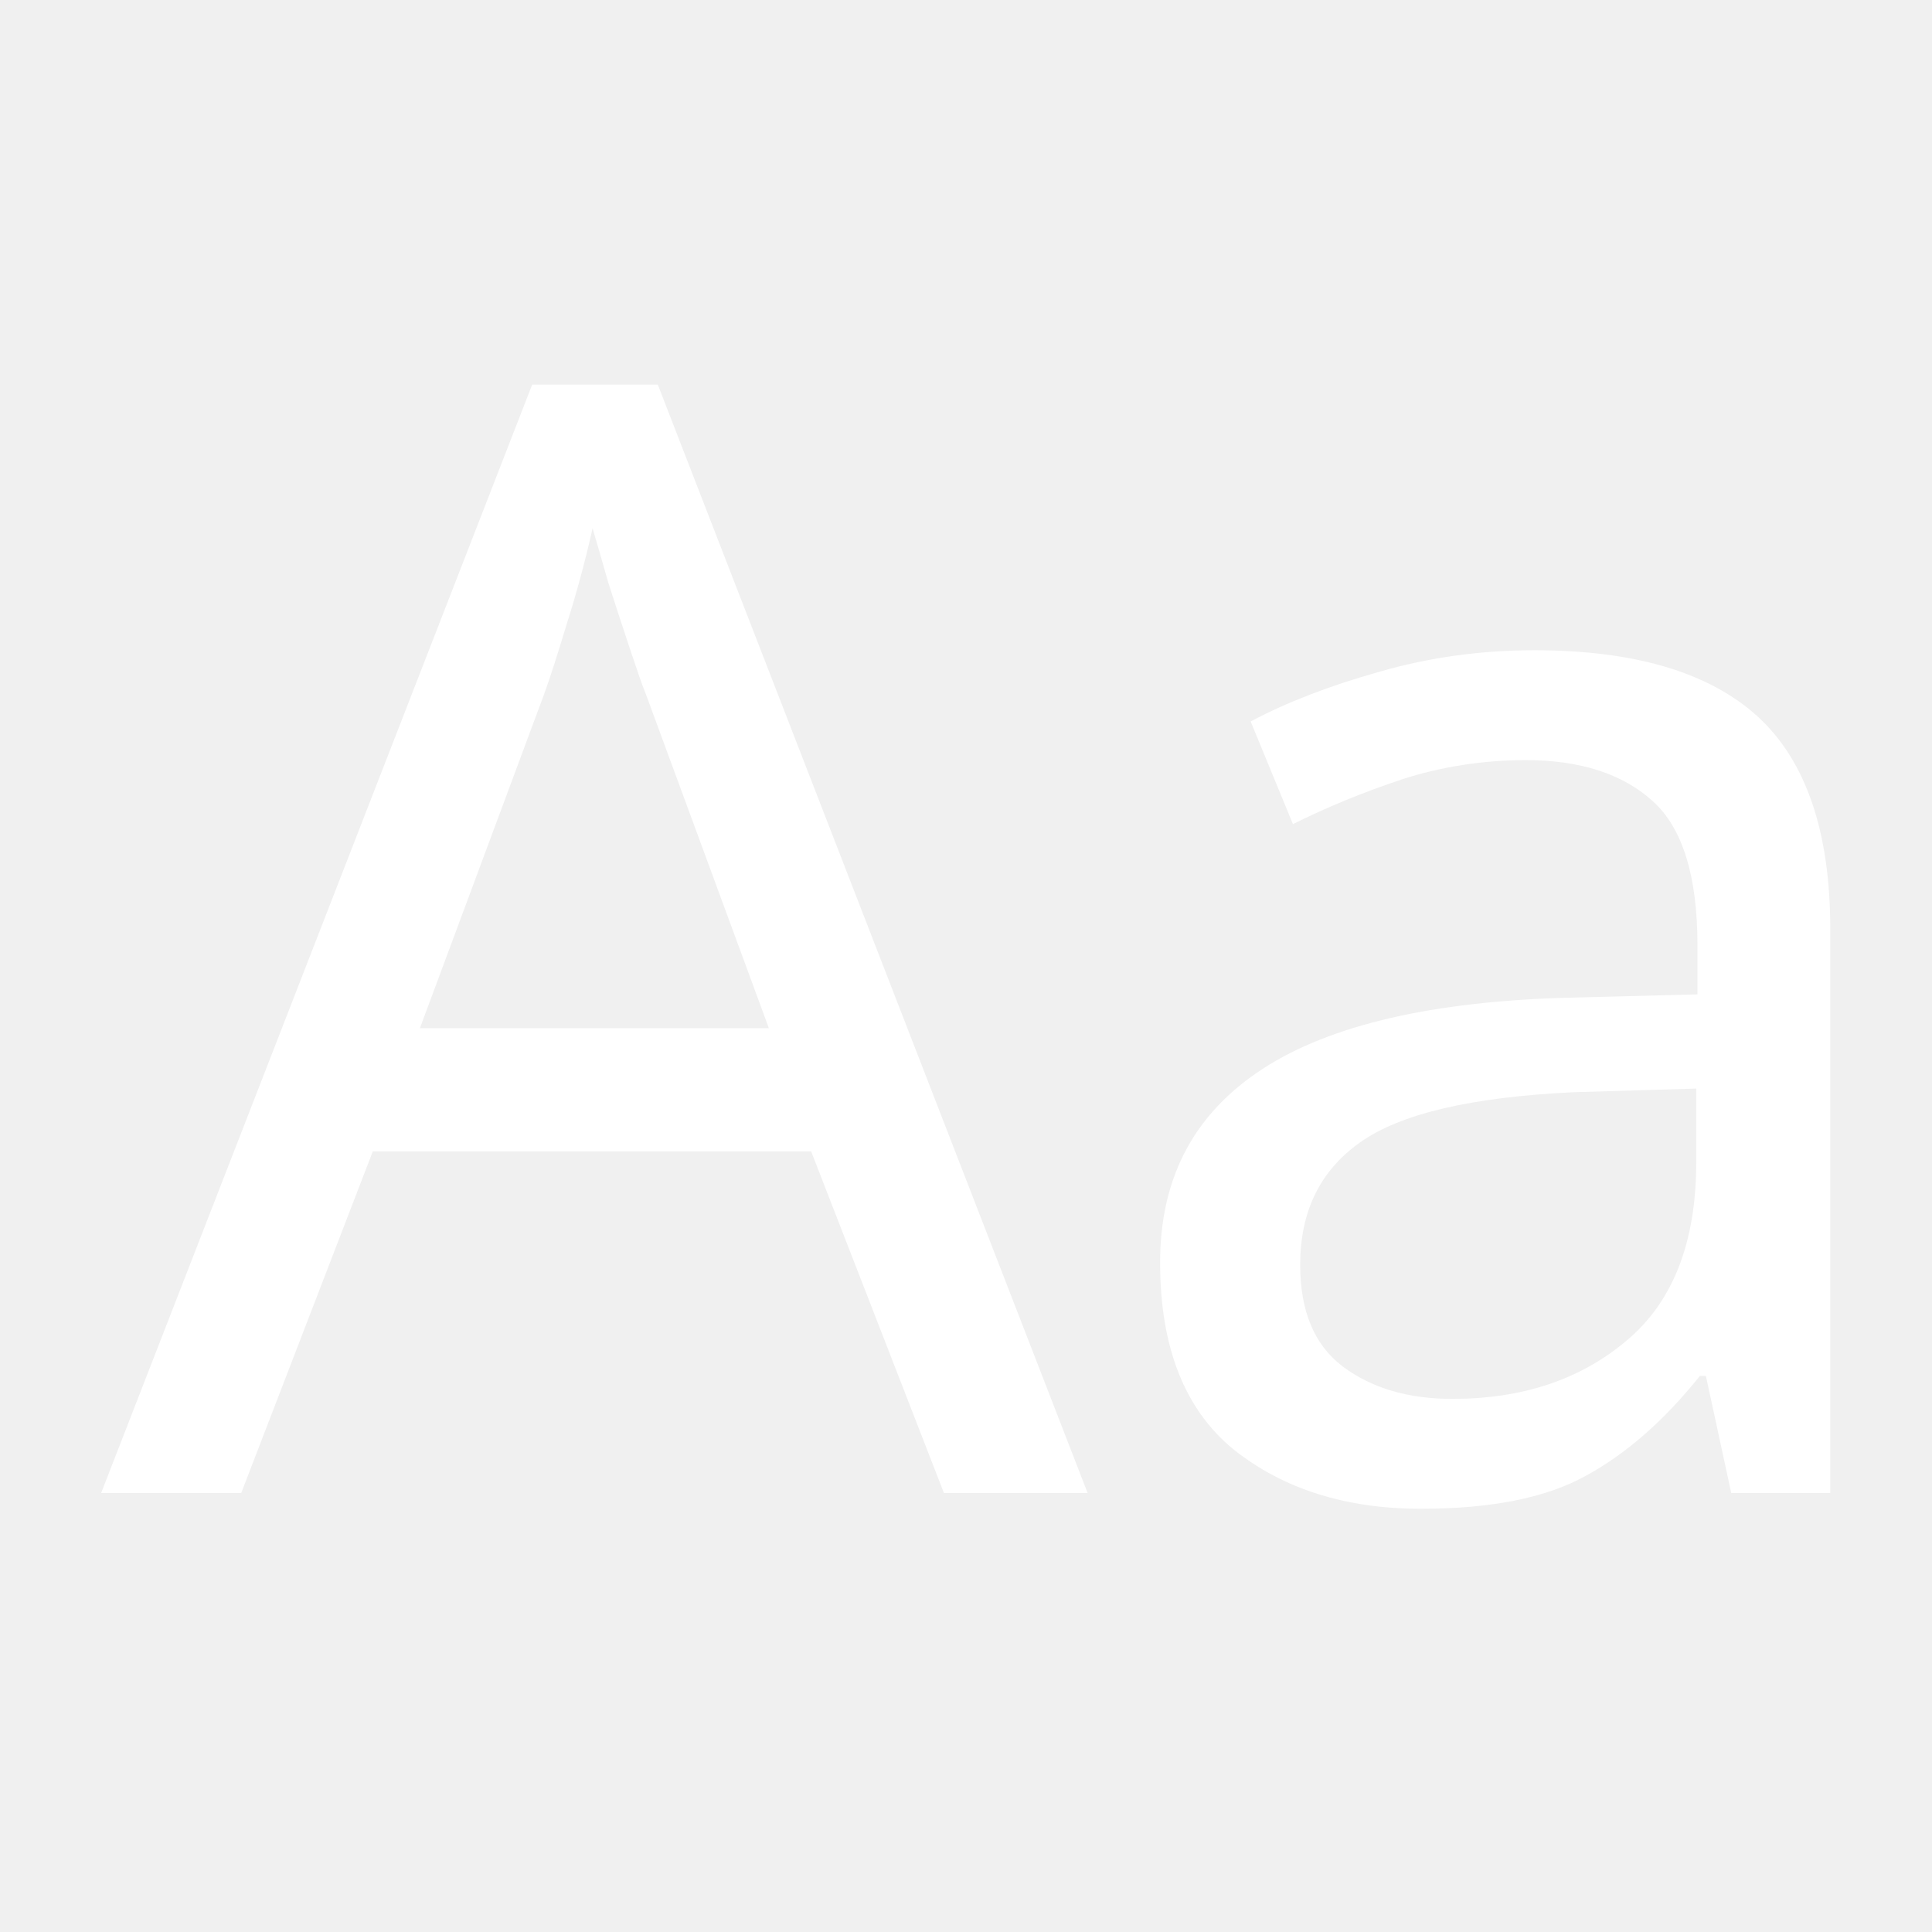
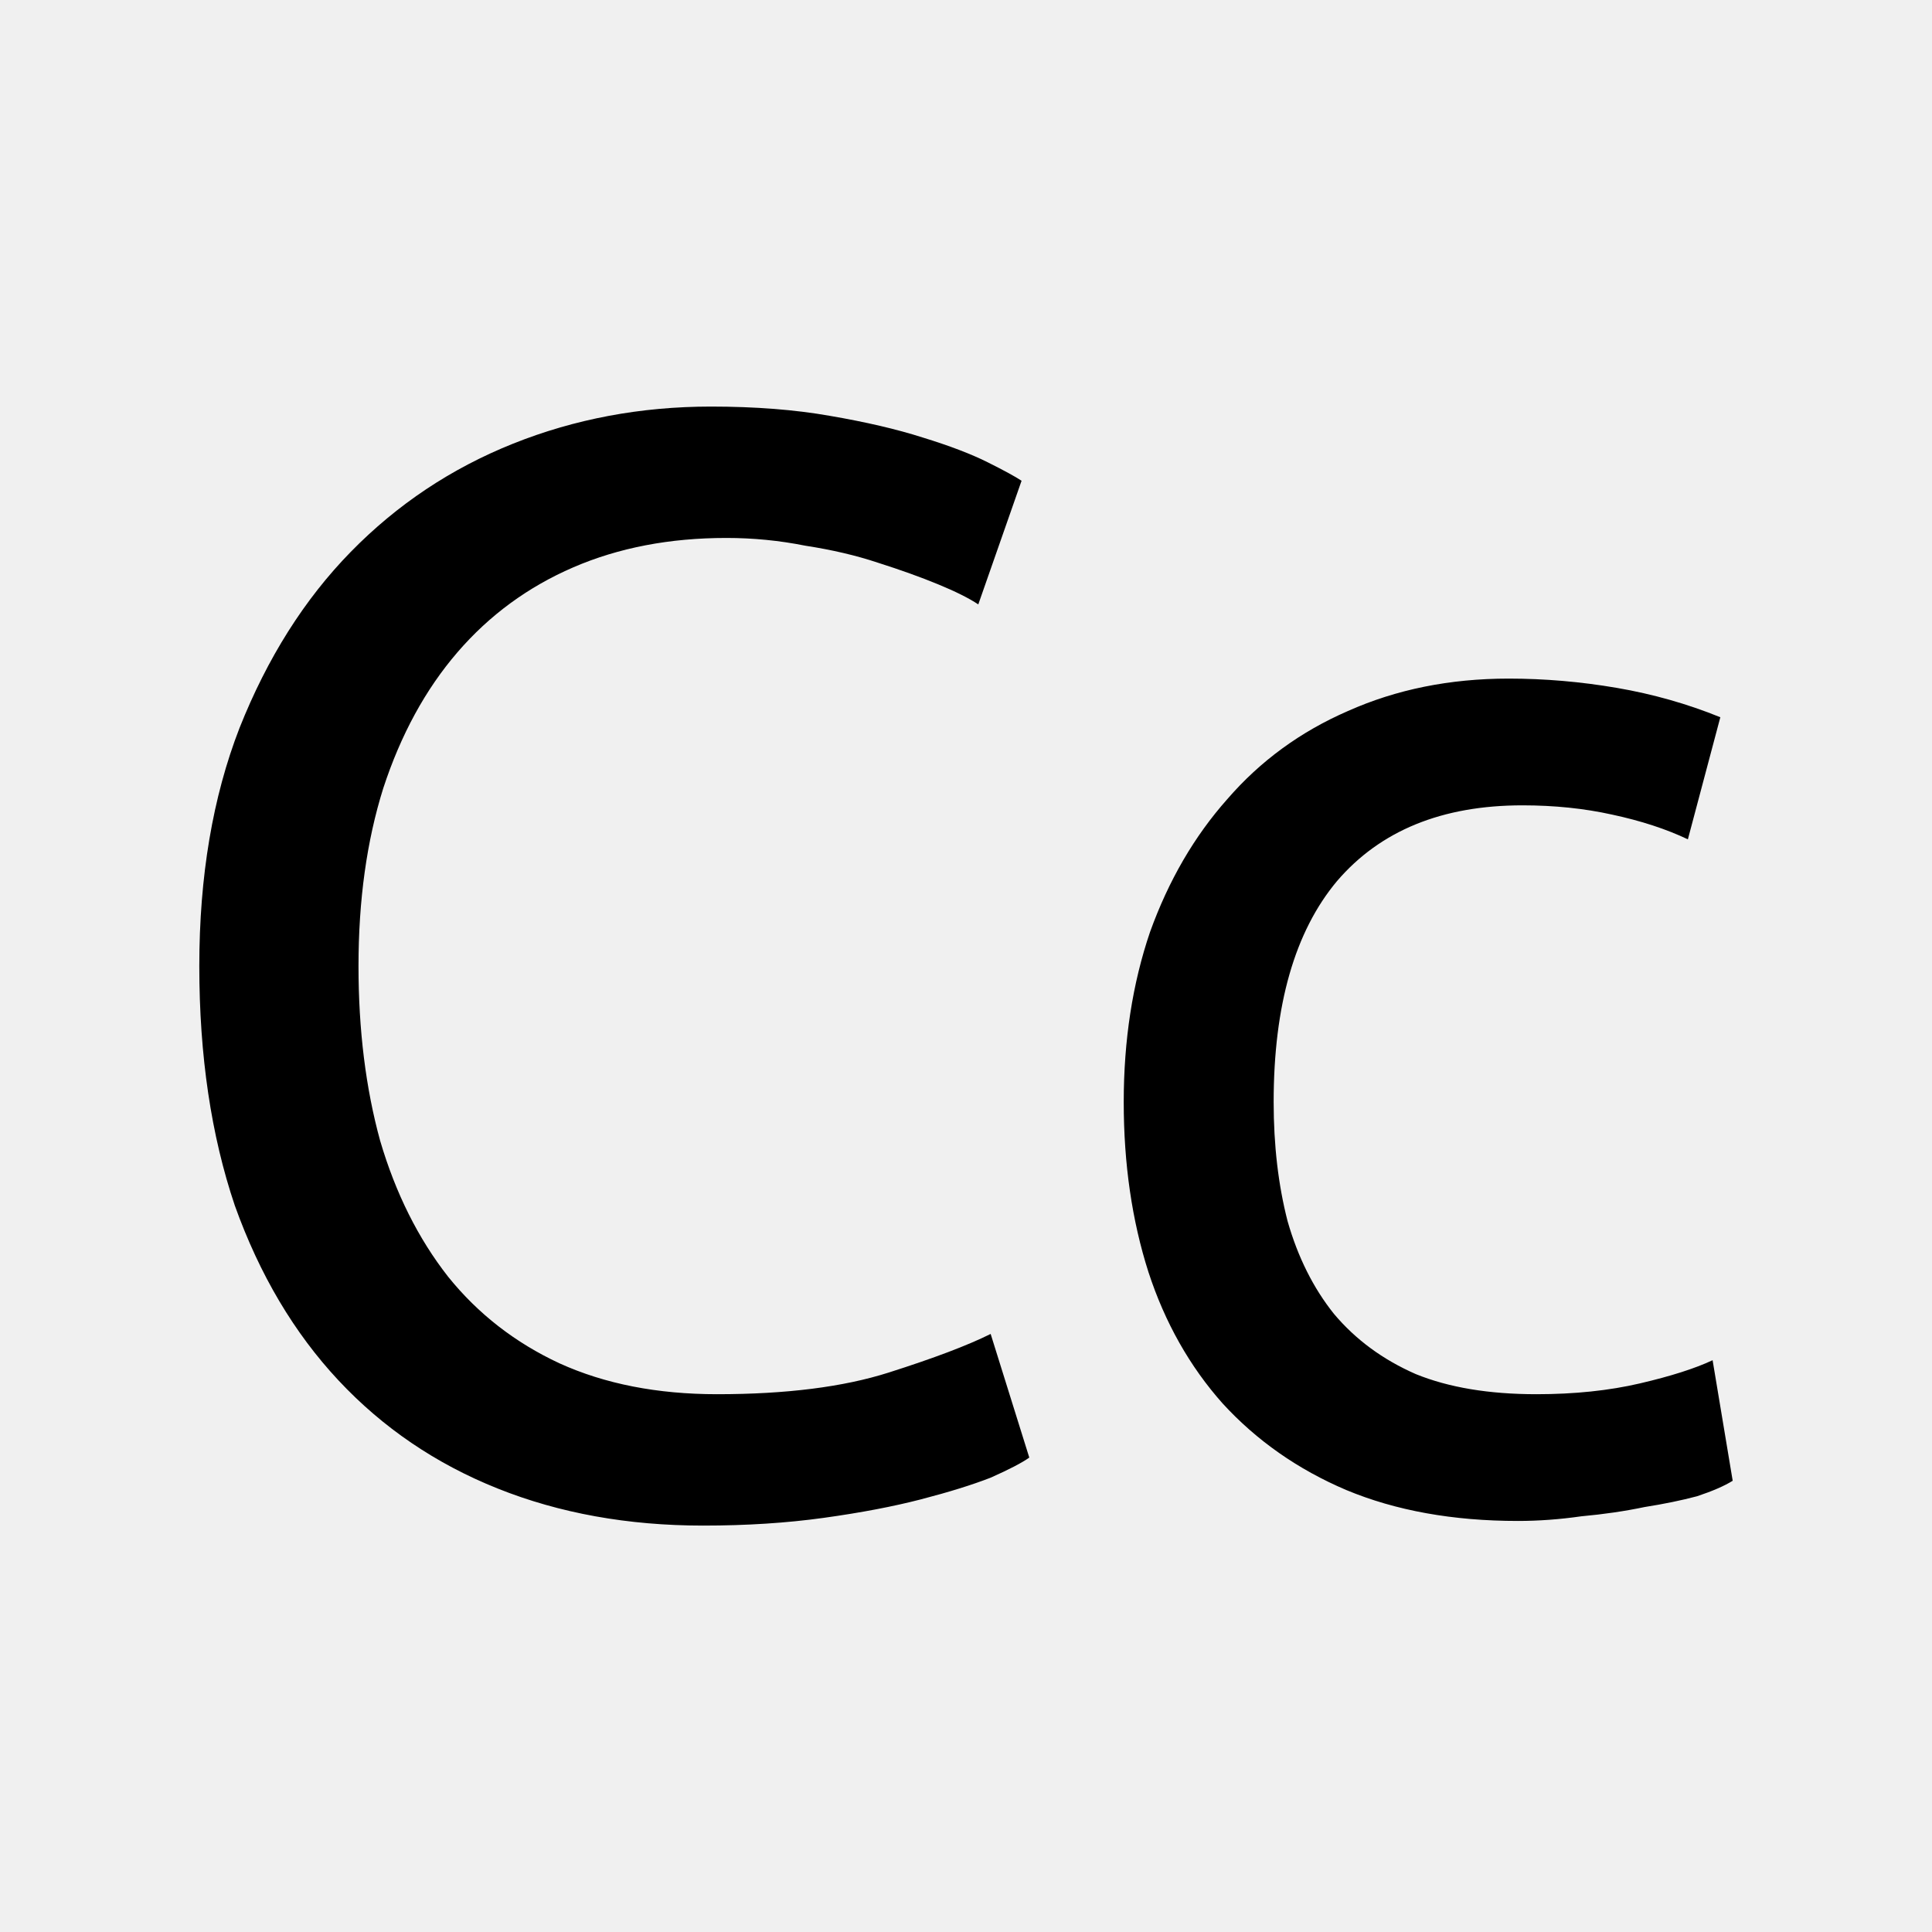
- <svg xmlns="http://www.w3.org/2000/svg" width="25" height="25" version="1.1">
-   <g display="none">
-     <rect x="1.942" y="1.942" width="22.058" height="22.058" stroke="#000" stroke-width="2.877" />
+ <svg xmlns="http://www.w3.org/2000/svg" width="25" height="25" version="1.1" id="svg38">
+   <defs id="defs38" />
+   <g display="none" id="g1">
+     <rect x="1.942" y="1.942" width="22.058" height="22.058" stroke="#000" stroke-width="2.877" id="rect1" />
  </g>
-   <g transform="translate(0 -1027.4)" display="none">
-     <path transform="translate(0 1027.4)" d="m10 2h5v13h6l-8.5 7.5-8.5-7.5h6z" fill="#fff" />
-     <path transform="translate(0 1027.4)" d="m10.5 2.5h4v13h5l-7 6.5-7-6.5h5z" fill="none" stroke="#fff" />
+   <g transform="translate(0 -1027.4)" display="none" id="g2">
+     <path transform="translate(0 1027.4)" d="m10 2h5v13h6l-8.5 7.5-8.5-7.5h6z" fill="#fff" id="path1" />
+     <path transform="translate(0 1027.4)" d="m10.5 2.5h4v13h5l-7 6.5-7-6.5h5z" fill="none" stroke="#fff" id="path2" />
  </g>
-   <g display="none">
-     <path d="m5 6h15l-7.5 13z" fill="#fff" />
-     <g transform="translate(-1,1)" stroke="#fff">
-       <path d="m16 3 7 7-10.5 10.5h-3l-5.5-5.5z" fill="none" />
-       <path d="m16 3 7 7-7 7-7-7z" fill="#fff" />
+   <g display="none" id="g34">
+     <path d="m5 6h15l-7.5 13z" fill="#fff" id="path3" />
+     <g transform="translate(-1,1)" stroke="#fff" id="g5">
+       <path d="m16 3 7 7-10.5 10.5h-3l-5.5-5.5z" fill="none" id="path4" />
+       <path d="m16 3 7 7-7 7-7-7z" fill="#fff" id="path5" />
    </g>
-     <g>
-       <path d="m16 4 3 3v-3z" fill="#fffffb" />
-       <path d="m6 4v17h13v-12l-5-5zm3 11h1v2h2v1h-2v2h-1v-2h-2v-1h2z" fill="#fff" />
-       <path d="m3 20 2 2 9-9 4 4 5-5-10-10-5 5 4 4" fill="#fffffb" />
-       <path d="m12.5 5v15" fill="#fff" stroke="#fff" stroke-width="3" />
-       <path d="m5 12.5h15" fill="#fff" stroke="#fffff8" stroke-width="3" />
+     <g id="g10">
+       <path d="m16 4 3 3v-3z" fill="#fffffb" id="path6" />
+       <path d="m6 4v17h13v-12l-5-5zm3 11h1v2h2v1h-2v2h-1v-2h-2v-1h2z" fill="#fff" id="path7" />
+       <path d="m3 20 2 2 9-9 4 4 5-5-10-10-5 5 4 4" fill="#fffffb" id="path8" />
+       <path d="m12.5 5v15" fill="#fff" stroke="#fff" stroke-width="3" id="path9" />
+       <path d="m5 12.5h15" fill="#fff" stroke="#fffff8" stroke-width="3" id="path10" />
    </g>
-     <circle cx="12.5" cy="12.5" r="9.13" fill="none" stroke="#fffff6" stroke-width="2.739" />
-     <path d="m6 6 13 13" fill="none" stroke="#fffff6" stroke-width="3" />
-     <g fill="#fffffb">
-       <path d="m5 4v17h15v-15l-2-2zm3 1h9v5h-9zm-1 8h11v7h-11z" />
-       <rect x="14" y="6" width="2" height="3" />
-       <path d="m8 15h9v-1h-9z" />
-       <path d="m8 16v1h9v-1h-9" />
-       <path d="m8 18v1h9v-1z" />
+     <circle cx="12.5" cy="12.5" r="9.13" fill="none" stroke="#fffff6" stroke-width="2.739" id="circle10" />
+     <path d="m6 6 13 13" fill="none" stroke="#fffff6" stroke-width="3" id="path11" />
+     <g fill="#fffffb" id="g15">
+       <path d="m5 4v17h15v-15l-2-2zm3 1h9v5h-9zm-1 8h11v7h-11z" id="path12" />
+       <rect x="14" y="6" width="2" height="3" id="rect12" />
+       <path d="m8 15h9v-1h-9z" id="path13" />
+       <path d="m8 16v1h9v-1h-9" id="path14" />
+       <path d="m8 18v1h9v-1z" id="path15" />
    </g>
-     <g fill="#fff">
-       <path d="m3 6v17h15v-15l-2-2zm3 1h9v5h-9zm-1 8h11v7h-11z" display="inline" />
-       <rect x="12" y="8" width="2" height="3" display="inline" />
-       <path d="m6 17h9v-1h-9z" display="inline" />
-       <path d="m6 18v1h9v-1h-9" display="inline" />
-       <path d="m6 20v1h9v-1z" display="inline" />
+     <g fill="#fff" id="g19">
+       <path d="m3 6v17h15v-15l-2-2zm3 1h9v5h-9zm-1 8h11v7h-11z" display="inline" id="path16" />
+       <rect x="12" y="8" width="2" height="3" display="inline" id="rect16" />
+       <path d="m6 17h9v-1h-9z" display="inline" id="path17" />
+       <path d="m6 18v1h9v-1h-9" display="inline" id="path18" />
+       <path d="m6 20v1h9v-1z" display="inline" id="path19" />
    </g>
-     <path d="m5.5 6v-1.5h12l2 2v14h-1.5" fill="none" stroke="#ffffef" />
-     <path d="m7.5 4v-1.5h12l2 2v14h-1.5" display="inline" fill="none" stroke="#ffffef" />
-     <path d="m4 7v14h14v-7.627l-1 1.182v5.445h-12v-12h9.685l0.846-1z" color="#000000" color-rendering="auto" display="inline" fill="#fff" image-rendering="auto" shape-rendering="auto" solid-color="#000000" style="isolation:auto;mix-blend-mode:normal;text-decoration-color:#000000;text-decoration-line:none;text-decoration-style:solid;text-indent:0;text-transform:none;white-space:normal" />
-     <path d="m7 12 4 5 11-13" fill="none" stroke="#fff" stroke-width="3" />
-     <g fill="#fff">
-       <path d="m4 20v1h9v-16h8v-1h-9v16h-8" />
-       <path d="m8 14 1 1 3-3h1l3 3 1-1-4-4h-1z" />
-       <path d="m21 20v1h-9v-16h-8v-1h9v16h8" />
-       <path d="m17 11-1-1-3 3h-1l-3-3-1 1 4 4h1z" />
-       <path d="m4 4v1h17v-1z" />
-       <path d="m4 20v1h17v-1z" />
+     <path d="m5.5 6v-1.5h12l2 2v14h-1.5" fill="none" stroke="#ffffef" id="path20" />
+     <path d="m7.5 4v-1.5h12l2 2v14h-1.5" display="inline" fill="none" stroke="#ffffef" id="path21" />
+     <path d="m4 7v14h14v-7.627l-1 1.182v5.445h-12v-12h9.685l0.846-1z" color="#000000" color-rendering="auto" display="inline" fill="#fff" image-rendering="auto" shape-rendering="auto" style="isolation:auto;mix-blend-mode:normal;text-decoration-color:#000000;text-decoration-line:none;text-decoration-style:solid;text-indent:0;text-transform:none;white-space:normal" id="path22" />
+     <path d="m7 12 4 5 11-13" fill="none" stroke="#fff" stroke-width="3" id="path23" />
+     <g fill="#fff" id="g29">
+       <path d="m4 20v1h9v-16h8v-1h-9v16h-8" id="path24" />
+       <path d="m8 14 1 1 3-3h1l3 3 1-1-4-4h-1z" id="path25" />
+       <path d="m21 20v1h-9v-16h-8v-1h9v16h8" id="path26" />
+       <path d="m17 11-1-1-3 3h-1l-3-3-1 1 4 4h1z" id="path27" />
+       <path d="m4 4v1h17v-1z" id="path28" />
+       <path d="m4 20v1h17v-1z" id="path29" />
    </g>
-     <g>
-       <path d="m12.5 6a6.5 6.5 0 0 0-0.5 0.021v3.978h2v5h-2v3.975a6.5 6.5 0 0 0 0.5 0.025 6.5 6.5 0 0 0 6.316-5h3.184v-3h-3.184a6.5 6.5 0 0 0-6.316-5zm-1.5 0.184a6.5 6.5 0 0 0-4.82 4.816h-3.18v3h3.186a6.5 6.5 0 0 0 4.814 4.816v-4.816h2v-3h-2z" fill="#ffffe7" />
-       <path d="m12.5 4a8.5 8.5 0 0 0-7.49 4.496l1.496 1.496a6.5 6.5 0 0 1 5.994-3.992 6.5 6.5 0 0 1 6.408 5.408l-1.408-1.408-1 1 3.5 3.5 3.5-3.5-1-1-1.572 1.572a8.5 8.5 0 0 0-8.428-7.572zm-7.5 6.5-3.5 3.5 1 1 1.572-1.572a8.5 8.5 0 0 0 8.428 7.572 8.5 8.5 0 0 0 7.459-4.441l-1.482-1.508a6.5 6.5 0 0 1-5.977 3.949 6.5 6.5 0 0 1-6.408-5.408l1.408 1.408 1-1z" display="inline" fill="#fff" />
-       <path d="m12.5 4a8.5 8.5 0 0 0-7.49 4.496l1.496 1.496a6.5 6.5 0 0 1 5.994-3.992 6.5 6.5 0 0 1 6.408 5.408l-1.408-1.408-1 1 3.5 3.5 3.5-3.5-1-1-1.572 1.572a8.5 8.5 0 0 0-8.428-7.572zm-7.5 6.5-3.5 3.5 1 1 1.572-1.572a8.5 8.5 0 0 0 8.428 7.572 8.5 8.5 0 0 0 7.459-4.441l-1.482-1.508a6.5 6.5 0 0 1-5.977 3.949 6.5 6.5 0 0 1-6.408-5.408l1.408 1.408 1-1z" display="inline" fill="#fff" />
-       <text x="8.242" y="17.968" fill="#ffffff" font-family="Ubuntu" font-size="15.581px" letter-spacing="0px" stroke-width="1.461px" word-spacing="0px" style="line-height:36.517px" xml:space="preserve">
-         <tspan x="8.242" y="17.968" fill="#ffffff" stroke-width="1.461px">1</tspan>
+     <g id="g33">
+       <path d="m12.5 6a6.5 6.5 0 0 0-0.5 0.021v3.978h2v5h-2v3.975a6.5 6.5 0 0 0 0.5 0.025 6.5 6.5 0 0 0 6.316-5h3.184v-3h-3.184a6.5 6.5 0 0 0-6.316-5zm-1.5 0.184a6.5 6.5 0 0 0-4.82 4.816h-3.18v3h3.186a6.5 6.5 0 0 0 4.814 4.816v-4.816h2v-3h-2z" fill="#ffffe7" id="path30" />
+       <path d="m12.5 4a8.5 8.5 0 0 0-7.49 4.496l1.496 1.496a6.5 6.5 0 0 1 5.994-3.992 6.5 6.5 0 0 1 6.408 5.408l-1.408-1.408-1 1 3.5 3.5 3.5-3.5-1-1-1.572 1.572a8.5 8.5 0 0 0-8.428-7.572zm-7.5 6.5-3.5 3.5 1 1 1.572-1.572a8.5 8.5 0 0 0 8.428 7.572 8.5 8.5 0 0 0 7.459-4.441l-1.482-1.508a6.5 6.5 0 0 1-5.977 3.949 6.5 6.5 0 0 1-6.408-5.408l1.408 1.408 1-1z" display="inline" fill="#fff" id="path31" />
+       <path d="m12.5 4a8.5 8.5 0 0 0-7.49 4.496l1.496 1.496a6.5 6.5 0 0 1 5.994-3.992 6.5 6.5 0 0 1 6.408 5.408l-1.408-1.408-1 1 3.5 3.5 3.5-3.5-1-1-1.572 1.572a8.5 8.5 0 0 0-8.428-7.572zm-7.5 6.5-3.5 3.5 1 1 1.572-1.572a8.5 8.5 0 0 0 8.428 7.572 8.5 8.5 0 0 0 7.459-4.441l-1.482-1.508a6.5 6.5 0 0 1-5.977 3.949 6.5 6.5 0 0 1-6.408-5.408l1.408 1.408 1-1z" display="inline" fill="#fff" id="path32" />
+       <text x="8.242" y="17.968" fill="#ffffff" font-family="Ubuntu" font-size="15.581px" letter-spacing="0px" stroke-width="1.461px" word-spacing="0px" style="line-height:36.517px" xml:space="preserve" id="text32">
+         <tspan x="8.242" y="17.968" fill="#ffffff" stroke-width="1.461px" id="tspan32">1</tspan>
      </text>
-       <text x="1.247" y="36.037" fill="#ffffff" font-family="Ubuntu" font-size="46.887px" letter-spacing="0px" stroke-width="4.396px" word-spacing="0px" style="line-height:109.892px" xml:space="preserve">
-         <tspan x="1.247" y="36.037" fill="#ffffff" stroke-width="4.396px">*</tspan>
+       <text x="1.247" y="36.037" fill="#ffffff" font-family="Ubuntu" font-size="46.887px" letter-spacing="0px" stroke-width="4.396px" word-spacing="0px" style="line-height:109.892px" xml:space="preserve" id="text33">
+         <tspan x="1.247" y="36.037" fill="#ffffff" stroke-width="4.396px" id="tspan33">*</tspan>
      </text>
    </g>
  </g>
-   <g>
-     <text x="1.309" y="19.321" fill="#000000" font-family="Ubuntu" font-size="20.003px" letter-spacing="0px" stroke-width="1.875px" word-spacing="0px" style="line-height:46.881px" xml:space="preserve">
-       <tspan x="1.309" y="19.321" fill="#ffffff" stroke-width="1.875px">Aa</tspan>
+   <g id="g35">
+     <path d="m 9.099,19.741 q -1.46,0 -2.66,-0.48 -1.2,-0.48 -2.06,-1.4 -0.86,-0.92 -1.34,-2.26 -0.46,-1.36 -0.46,-3.1 0,-1.74 0.52,-3.08 0.54,-1.36 1.44,-2.28 0.9,-0.92 2.1,-1.4 1.2,-0.48 2.56,-0.48 0.86,0 1.54,0.12 0.7,0.12 1.2,0.28 0.52,0.16 0.84,0.32 0.32,0.16 0.44,0.24 l -0.56,1.6 q -0.18,-0.12 -0.52,-0.26 -0.34,-0.14 -0.78,-0.28 -0.42,-0.14 -0.94,-0.22 -0.5,-0.1 -1.02,-0.1 -1.1,0 -1.98,0.38 -0.88,0.38 -1.5,1.1 -0.62,0.72 -0.96,1.76 -0.32,1.02 -0.32,2.3 0,1.24 0.28,2.26 0.3,1.02 0.88,1.76 0.58,0.72 1.44,1.12 0.88,0.4 2.04,0.4 1.34,0 2.22,-0.28 0.88,-0.28 1.32,-0.5 l 0.5,1.6 q -0.14,0.1 -0.5,0.26 -0.36,0.14 -0.9,0.28 -0.54,0.14 -1.26,0.24 -0.72,0.1 -1.56,0.1 z m 10.542,-0.06 q -1.26,0 -2.22,-0.4 -0.94,-0.4 -1.6,-1.12 -0.64,-0.72 -0.96,-1.7 -0.32,-1 -0.32,-2.2 0,-1.2 0.34,-2.2 0.36,-1 1,-1.72 0.64,-0.74 1.56,-1.14 0.94,-0.42 2.08,-0.42 0.7,0 1.4,0.12 0.7,0.12 1.34,0.38 l -0.42,1.58 q -0.42,-0.2 -0.98,-0.32 -0.54,-0.12 -1.16,-0.12 -1.56,0 -2.4,0.98 -0.82,0.98 -0.82,2.86 0,0.84 0.18,1.54 0.2,0.7 0.6,1.2 0.42,0.5 1.06,0.78 0.64,0.26 1.56,0.26 0.74,0 1.34,-0.14 0.6,-0.14 0.94,-0.3 l 0.26,1.56 q -0.16,0.1 -0.46,0.2 -0.3,0.08 -0.68,0.14 -0.38,0.08 -0.82,0.12 -0.42,0.06 -0.82,0.06 z" id="text34" style="font-size:20.003px;line-height:46.881px;font-family:Ubuntu;letter-spacing:0px;word-spacing:0px;stroke-width:1.875px" aria-label="Cc" />
+   </g>
+   <g display="none" id="g38">
+     <path d="m12.5 4a8.5 8.5 0 0 0-7.49 4.496l1.496 1.496a6.5 6.5 0 0 1 5.994-3.992 6.5 6.5 0 0 1 6.408 5.408l-1.408-1.408-1 1 3.5 3.5 3.5-3.5-1-1-1.572 1.572a8.5 8.5 0 0 0-8.428-7.572zm-7.5 6.5-3.5 3.5 1 1 1.572-1.572a8.5 8.5 0 0 0 8.428 7.572 8.5 8.5 0 0 0 7.459-4.441l-1.482-1.508a6.5 6.5 0 0 1-5.977 3.949 6.5 6.5 0 0 1-6.408-5.408l1.408 1.408 1-1z" display="inline" fill="#fff" id="path35" />
+     <text x="7.924" y="17.117" fill="#ffffff" font-family="Ubuntu" font-size="15.581px" letter-spacing="0px" stroke-width="1.461px" word-spacing="0px" style="line-height:36.517px" xml:space="preserve" id="text35">
+       <tspan x="7.924" y="17.117" fill="#ffffff" stroke-width="1.461px" id="tspan35">∞</tspan>
    </text>
-   </g>
-   <g display="none">
-     <path d="m12.5 4a8.5 8.5 0 0 0-7.49 4.496l1.496 1.496a6.5 6.5 0 0 1 5.994-3.992 6.5 6.5 0 0 1 6.408 5.408l-1.408-1.408-1 1 3.5 3.5 3.5-3.5-1-1-1.572 1.572a8.5 8.5 0 0 0-8.428-7.572zm-7.5 6.5-3.5 3.5 1 1 1.572-1.572a8.5 8.5 0 0 0 8.428 7.572 8.5 8.5 0 0 0 7.459-4.441l-1.482-1.508a6.5 6.5 0 0 1-5.977 3.949 6.5 6.5 0 0 1-6.408-5.408l1.408 1.408 1-1z" display="inline" fill="#fff" />
-     <text x="7.924" y="17.117" fill="#ffffff" font-family="Ubuntu" font-size="15.581px" letter-spacing="0px" stroke-width="1.461px" word-spacing="0px" style="line-height:36.517px" xml:space="preserve">
-       <tspan x="7.924" y="17.117" fill="#ffffff" stroke-width="1.461px">∞</tspan>
-     </text>
-     <path d="m12.5 4a8.5 8.5 0 0 0-5.856 2.352l2.856 4.949 1.154-1.998 3.01-5.213a8.5 8.5 0 0 0-1.164-0.09zm2.398 0.352-2.859 4.951h8.328a8.5 8.5 0 0 0-5.469-4.951zm-9.104 2.932a8.5 8.5 0 0 0-1.795 5.217 8.5 8.5 0 0 0 0.25 1.998h5.711l-0.619-1.07-0.535-0.928zm9.244 3.219 0.98 1.697 0.174 0.301 3.012 5.217a8.5 8.5 0 0 0 1.795-5.217 8.5 8.5 0 0 0-0.25-1.998zm0.461 3.197-4.162 7.211a8.5 8.5 0 0 0 1.162 0.09 8.5 8.5 0 0 0 5.857-2.353zm-10.867 1.998a8.5 8.5 0 0 0 5.471 4.951l2.857-4.951h-2.307z" color="#000000" color-rendering="auto" display="inline" image-rendering="auto" shape-rendering="auto" solid-color="#000000" style="isolation:auto;mix-blend-mode:normal" />
-     <path d="m12.123 2.204a1 1 0 0 0-1.706 0.722v3.928l-1.072 1.072-2.171-2.171a1 1 0 1 0-1.414 1.414l2.171 2.171-0.707 0.707a5.5 5.5 0 0 0-0.329 0.365l-3.964 1e-6a1 1 0 1 0 4e-7 2h2.897a5.5 5.5 0 0 0 1.047 5.022l7.402-7.402 0.74 0.74-7.407 7.407a5.5 5.5 0 0 0 4.976 1.051l1e-6 2.84a1 1 0 1 0 2 0l1e-6 -3.875a5.5 5.5 0 0 0 0.414-0.367l0.707-0.707 2.121 2.121a1 1 0 1 0 1.414-1.414l-2.121-2.121 1.121-1.121h3.828a1 1 0 0 0 0.7-1.728 1 1 0 0 0-0.7-0.272l-2.414 1e-6 -7.242-7.242v-2.414a1 1 0 0 0-0.294-0.722z" fill="#fff" />
-     <path d="m19.794 11.62-6.364-6.364c1.562-1.562 4.253-1.404 6.01 0.354 1.757 1.757 1.916 4.448 0.354 6.01z" fill="#fff" />
+     <path d="m12.5 4a8.5 8.5 0 0 0-5.856 2.352l2.856 4.949 1.154-1.998 3.01-5.213a8.5 8.5 0 0 0-1.164-0.09zm2.398 0.352-2.859 4.951h8.328a8.5 8.5 0 0 0-5.469-4.951zm-9.104 2.932a8.5 8.5 0 0 0-1.795 5.217 8.5 8.5 0 0 0 0.25 1.998h5.711l-0.619-1.07-0.535-0.928zm9.244 3.219 0.98 1.697 0.174 0.301 3.012 5.217a8.5 8.5 0 0 0 1.795-5.217 8.5 8.5 0 0 0-0.25-1.998zm0.461 3.197-4.162 7.211a8.5 8.5 0 0 0 1.162 0.09 8.5 8.5 0 0 0 5.857-2.353zm-10.867 1.998a8.5 8.5 0 0 0 5.471 4.951l2.857-4.951h-2.307z" color="#000000" color-rendering="auto" display="inline" image-rendering="auto" shape-rendering="auto" style="isolation:auto;mix-blend-mode:normal" id="path36" />
+     <path d="m12.123 2.204a1 1 0 0 0-1.706 0.722v3.928l-1.072 1.072-2.171-2.171a1 1 0 1 0-1.414 1.414l2.171 2.171-0.707 0.707a5.5 5.5 0 0 0-0.329 0.365l-3.964 1e-6a1 1 0 1 0 4e-7 2h2.897a5.5 5.5 0 0 0 1.047 5.022l7.402-7.402 0.74 0.74-7.407 7.407a5.5 5.5 0 0 0 4.976 1.051l1e-6 2.84a1 1 0 1 0 2 0l1e-6 -3.875a5.5 5.5 0 0 0 0.414-0.367l0.707-0.707 2.121 2.121a1 1 0 1 0 1.414-1.414l-2.121-2.121 1.121-1.121h3.828a1 1 0 0 0 0.7-1.728 1 1 0 0 0-0.7-0.272l-2.414 1e-6 -7.242-7.242v-2.414a1 1 0 0 0-0.294-0.722z" fill="#fff" id="path37" />
+     <path d="m19.794 11.62-6.364-6.364c1.562-1.562 4.253-1.404 6.01 0.354 1.757 1.757 1.916 4.448 0.354 6.01z" fill="#fff" id="path38" />
  </g>
</svg>
